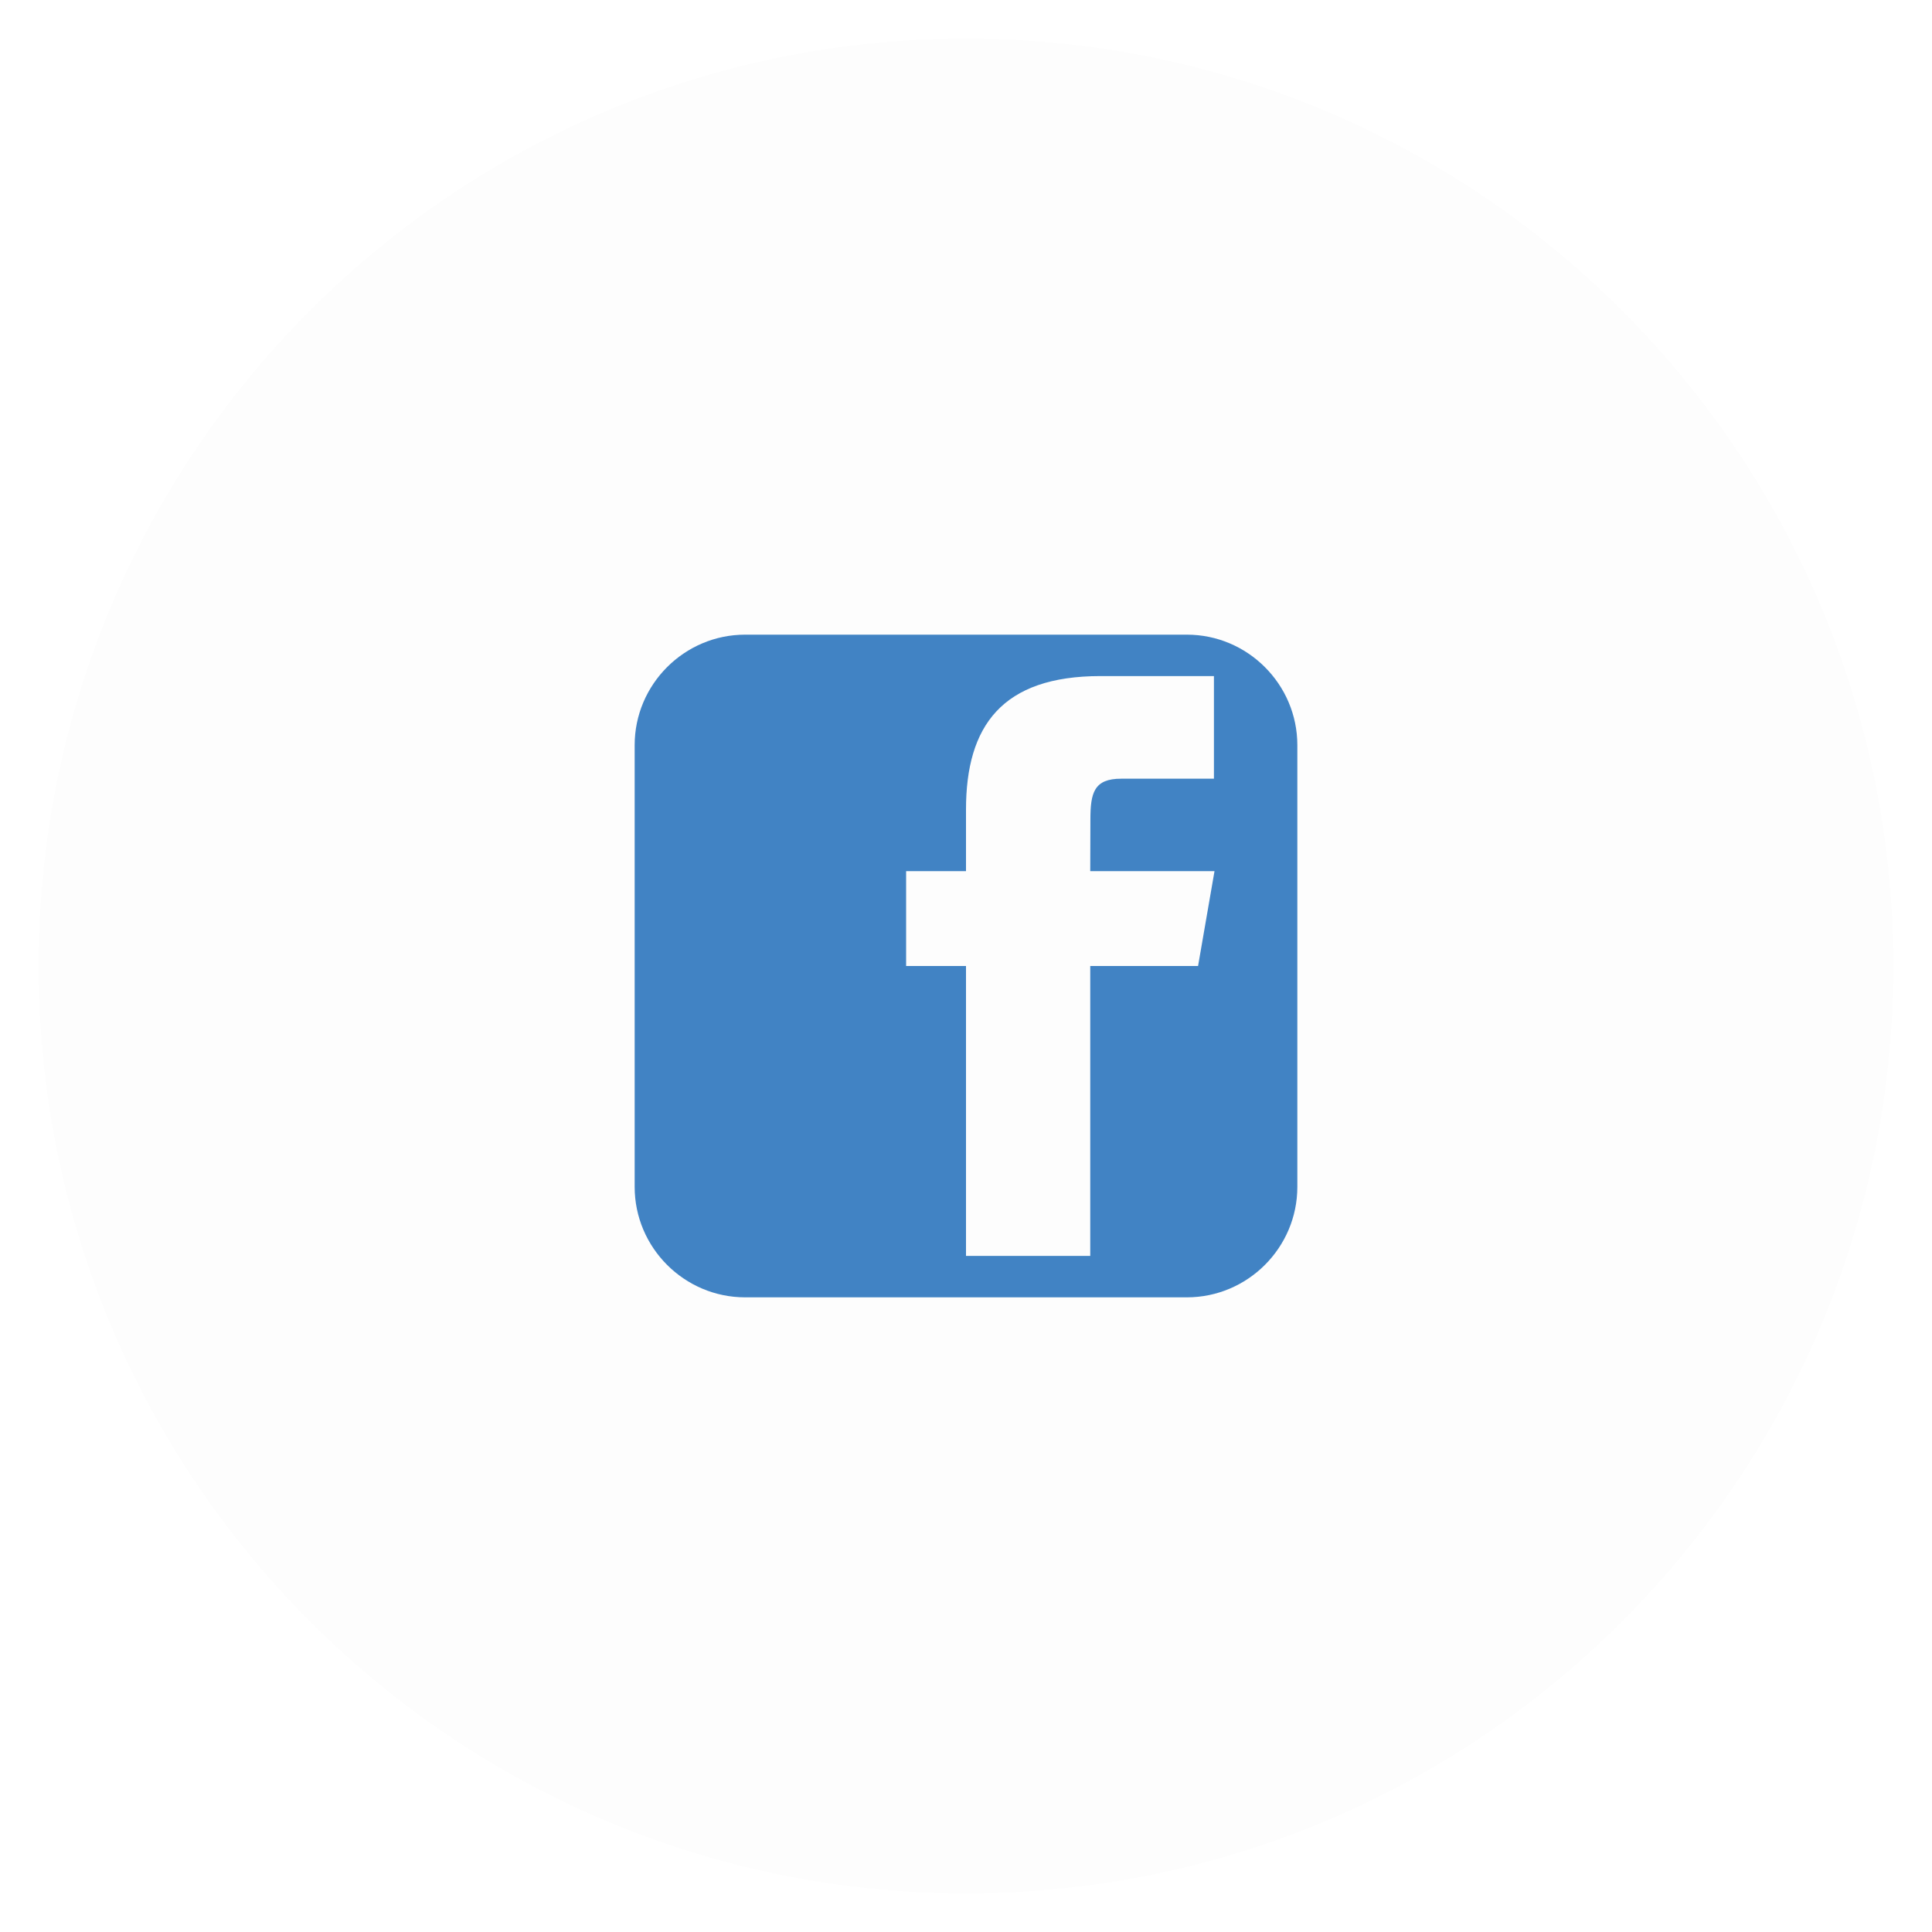
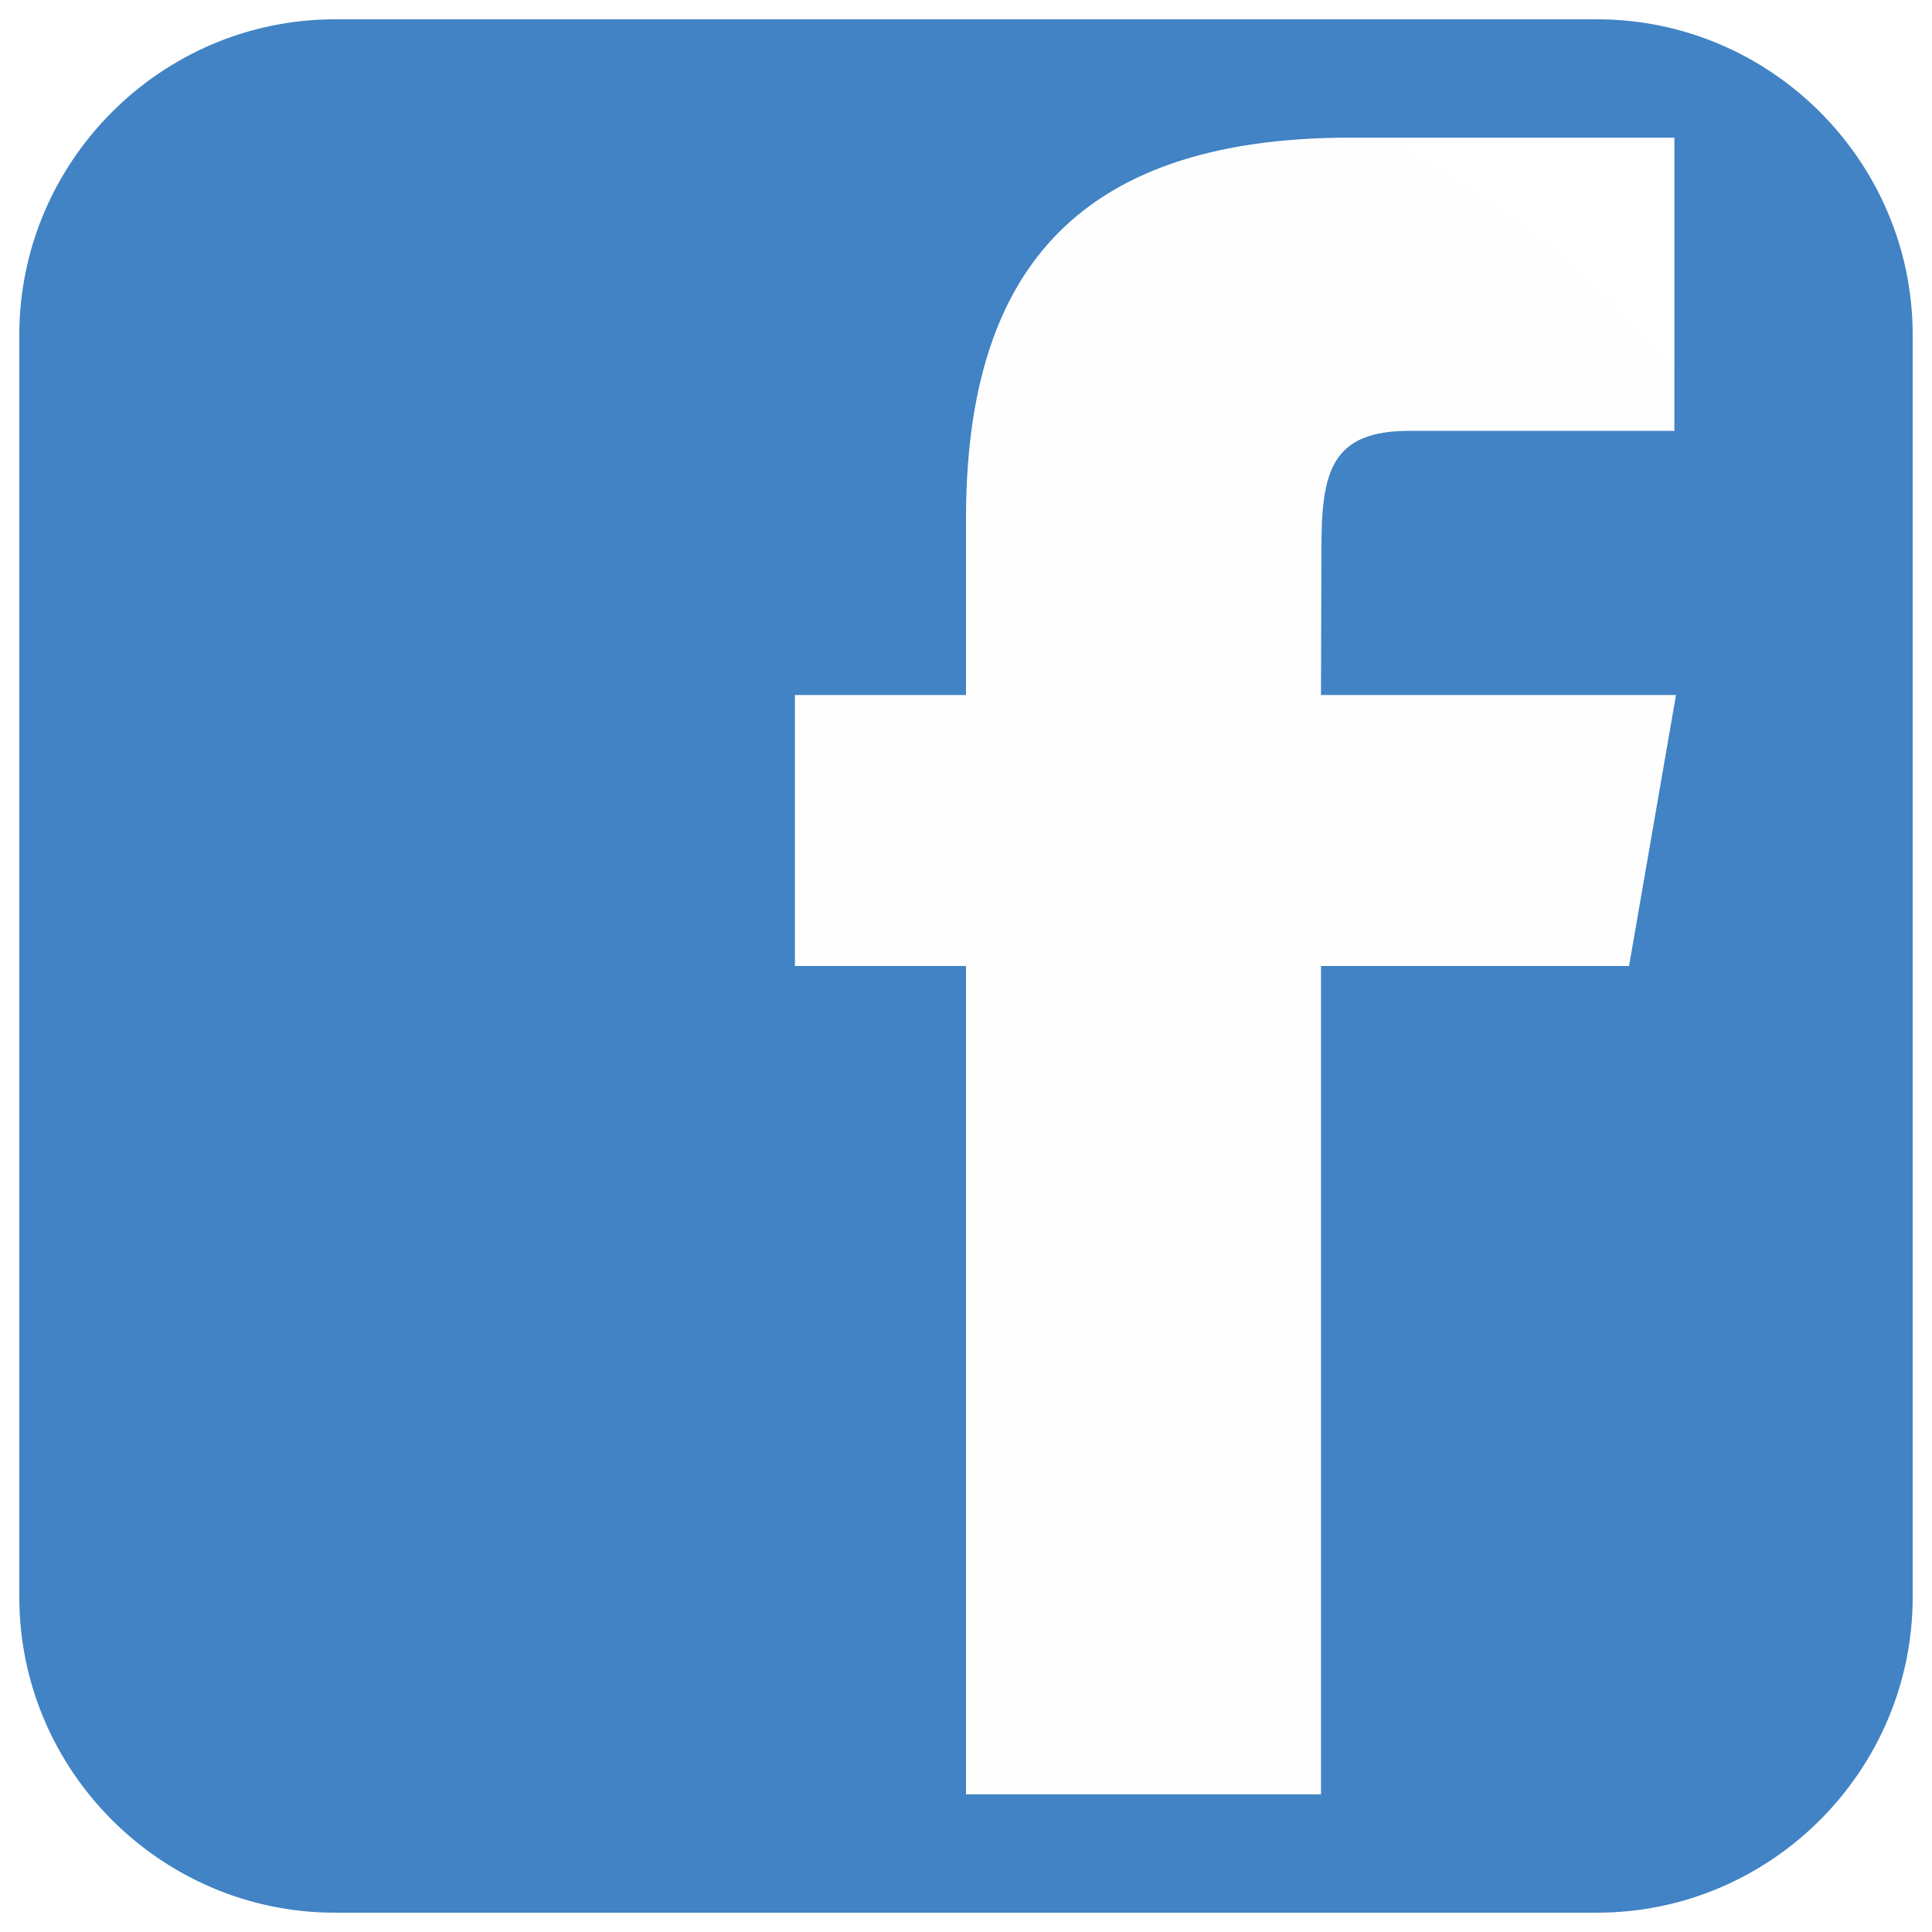
- <svg xmlns="http://www.w3.org/2000/svg" id="facebook-square" class="custom-icon" version="1.1" viewBox="0 0 100 100" style="height: 100px; width: 100px;">
-   <circle class="outer-shape" cx="50" cy="50" r="48" style="opacity: 0.01; fill: rgb(0, 0, 0);" />
-   <path class="inner-shape" style="opacity: 1; fill: rgb(65, 131, 196);" transform="translate(32.5,32.5) scale(0.35)" d="M82.667,1H17.335C8.351,1,1,8.351,1,17.336v65.329c0,8.99,7.351,16.335,16.334,16.335h65.332 C91.652,99.001,99,91.655,99,82.665V17.337C99,8.353,91.652,1.001,82.667,1L82.667,1z M84.318,50H68.375v42.875H50V50h-8.855V35.973 H50v-9.11c0-12.378,5.339-19.739,19.894-19.739h16.772V22.3H72.967c-4.066-0.007-4.57,2.12-4.57,6.078l-0.023,7.594H86.75 l-2.431,14.027V50z" />
+ <svg xmlns="http://www.w3.org/2000/svg" id="facebook-square" class="custom-icon" version="1.1" viewBox="0 0 100 100" style="height: 50px; width: 50px;">
+   <circle class="outer-shape" cx="50" cy="50" r="48" style="opacity: 0.01; fill: rgb(65, 131, 196);" />
+   <path class="inner-shape" style="opacity: 1; fill: rgb(65, 131, 196);" transform="translate(0,0) scale(1)" d="M82.667,1H17.335C8.351,1,1,8.351,1,17.336v65.329c0,8.99,7.351,16.335,16.334,16.335h65.332 C91.652,99.001,99,91.655,99,82.665V17.337C99,8.353,91.652,1.001,82.667,1L82.667,1z M84.318,50H68.375v42.875H50V50h-8.855V35.973 H50v-9.11c0-12.378,5.339-19.739,19.894-19.739h16.772V22.3H72.967c-4.066-0.007-4.57,2.12-4.57,6.078l-0.023,7.594H86.75 l-2.431,14.027V50z" />
</svg>
